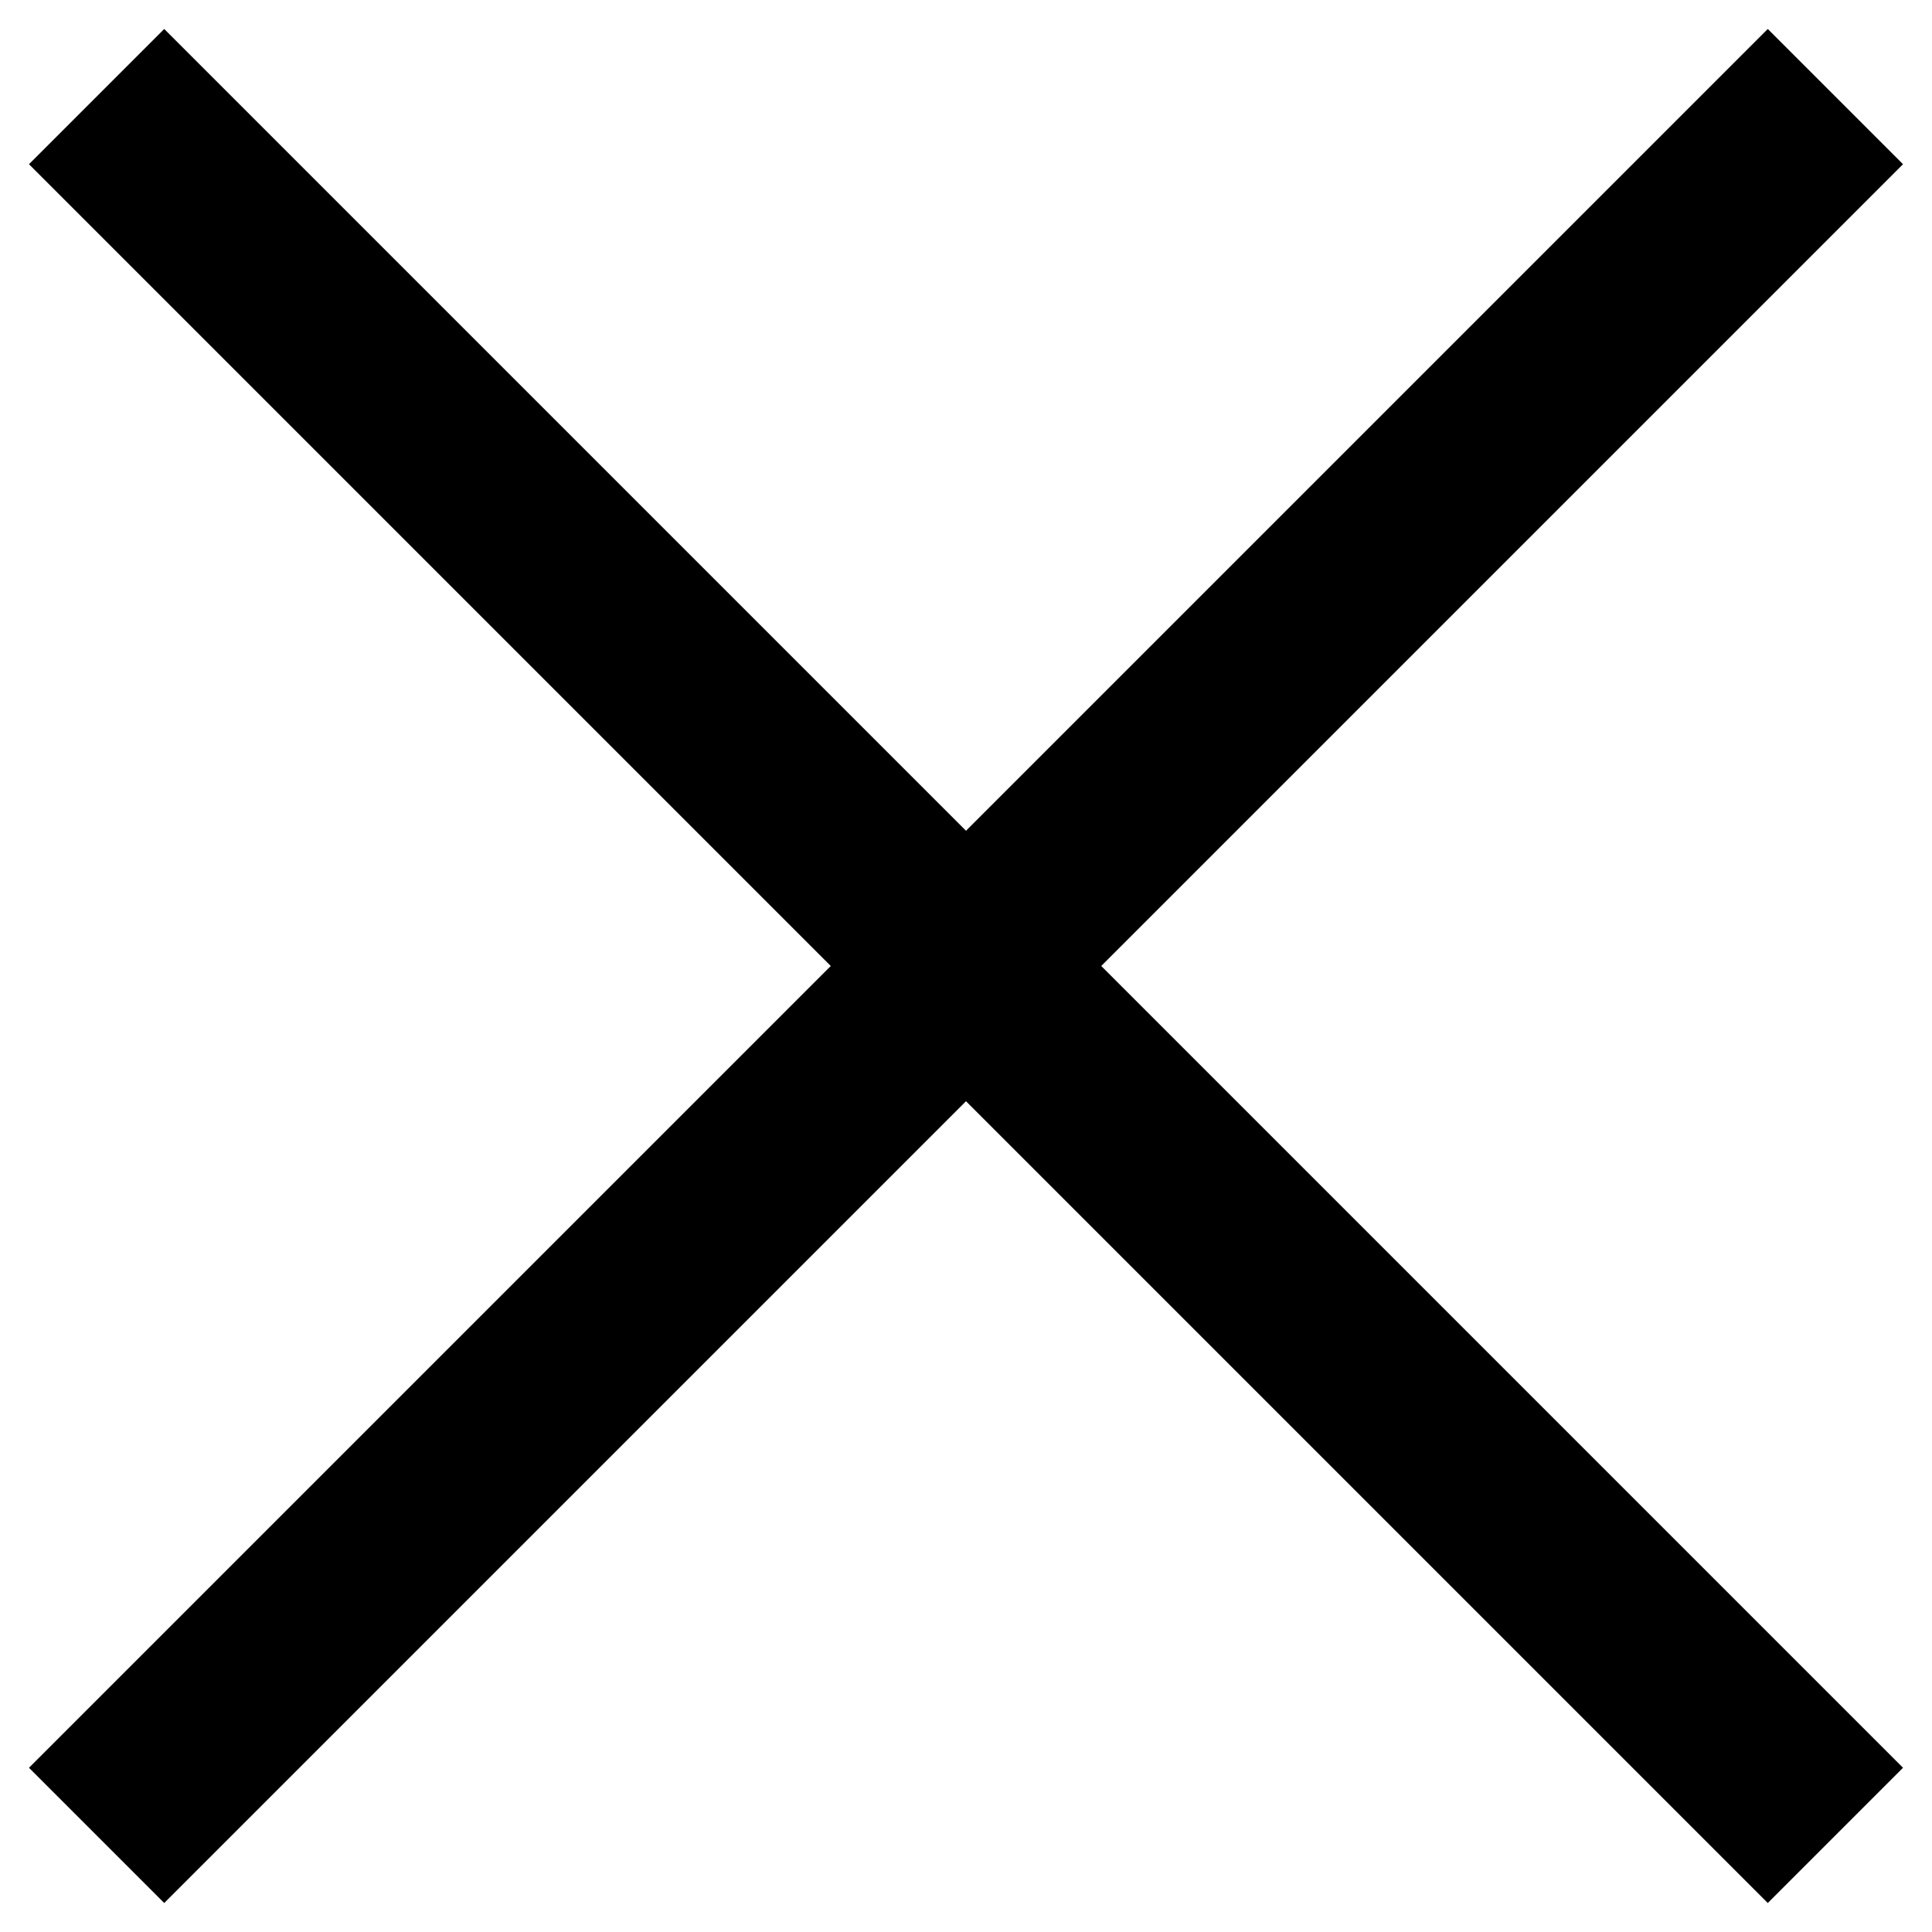
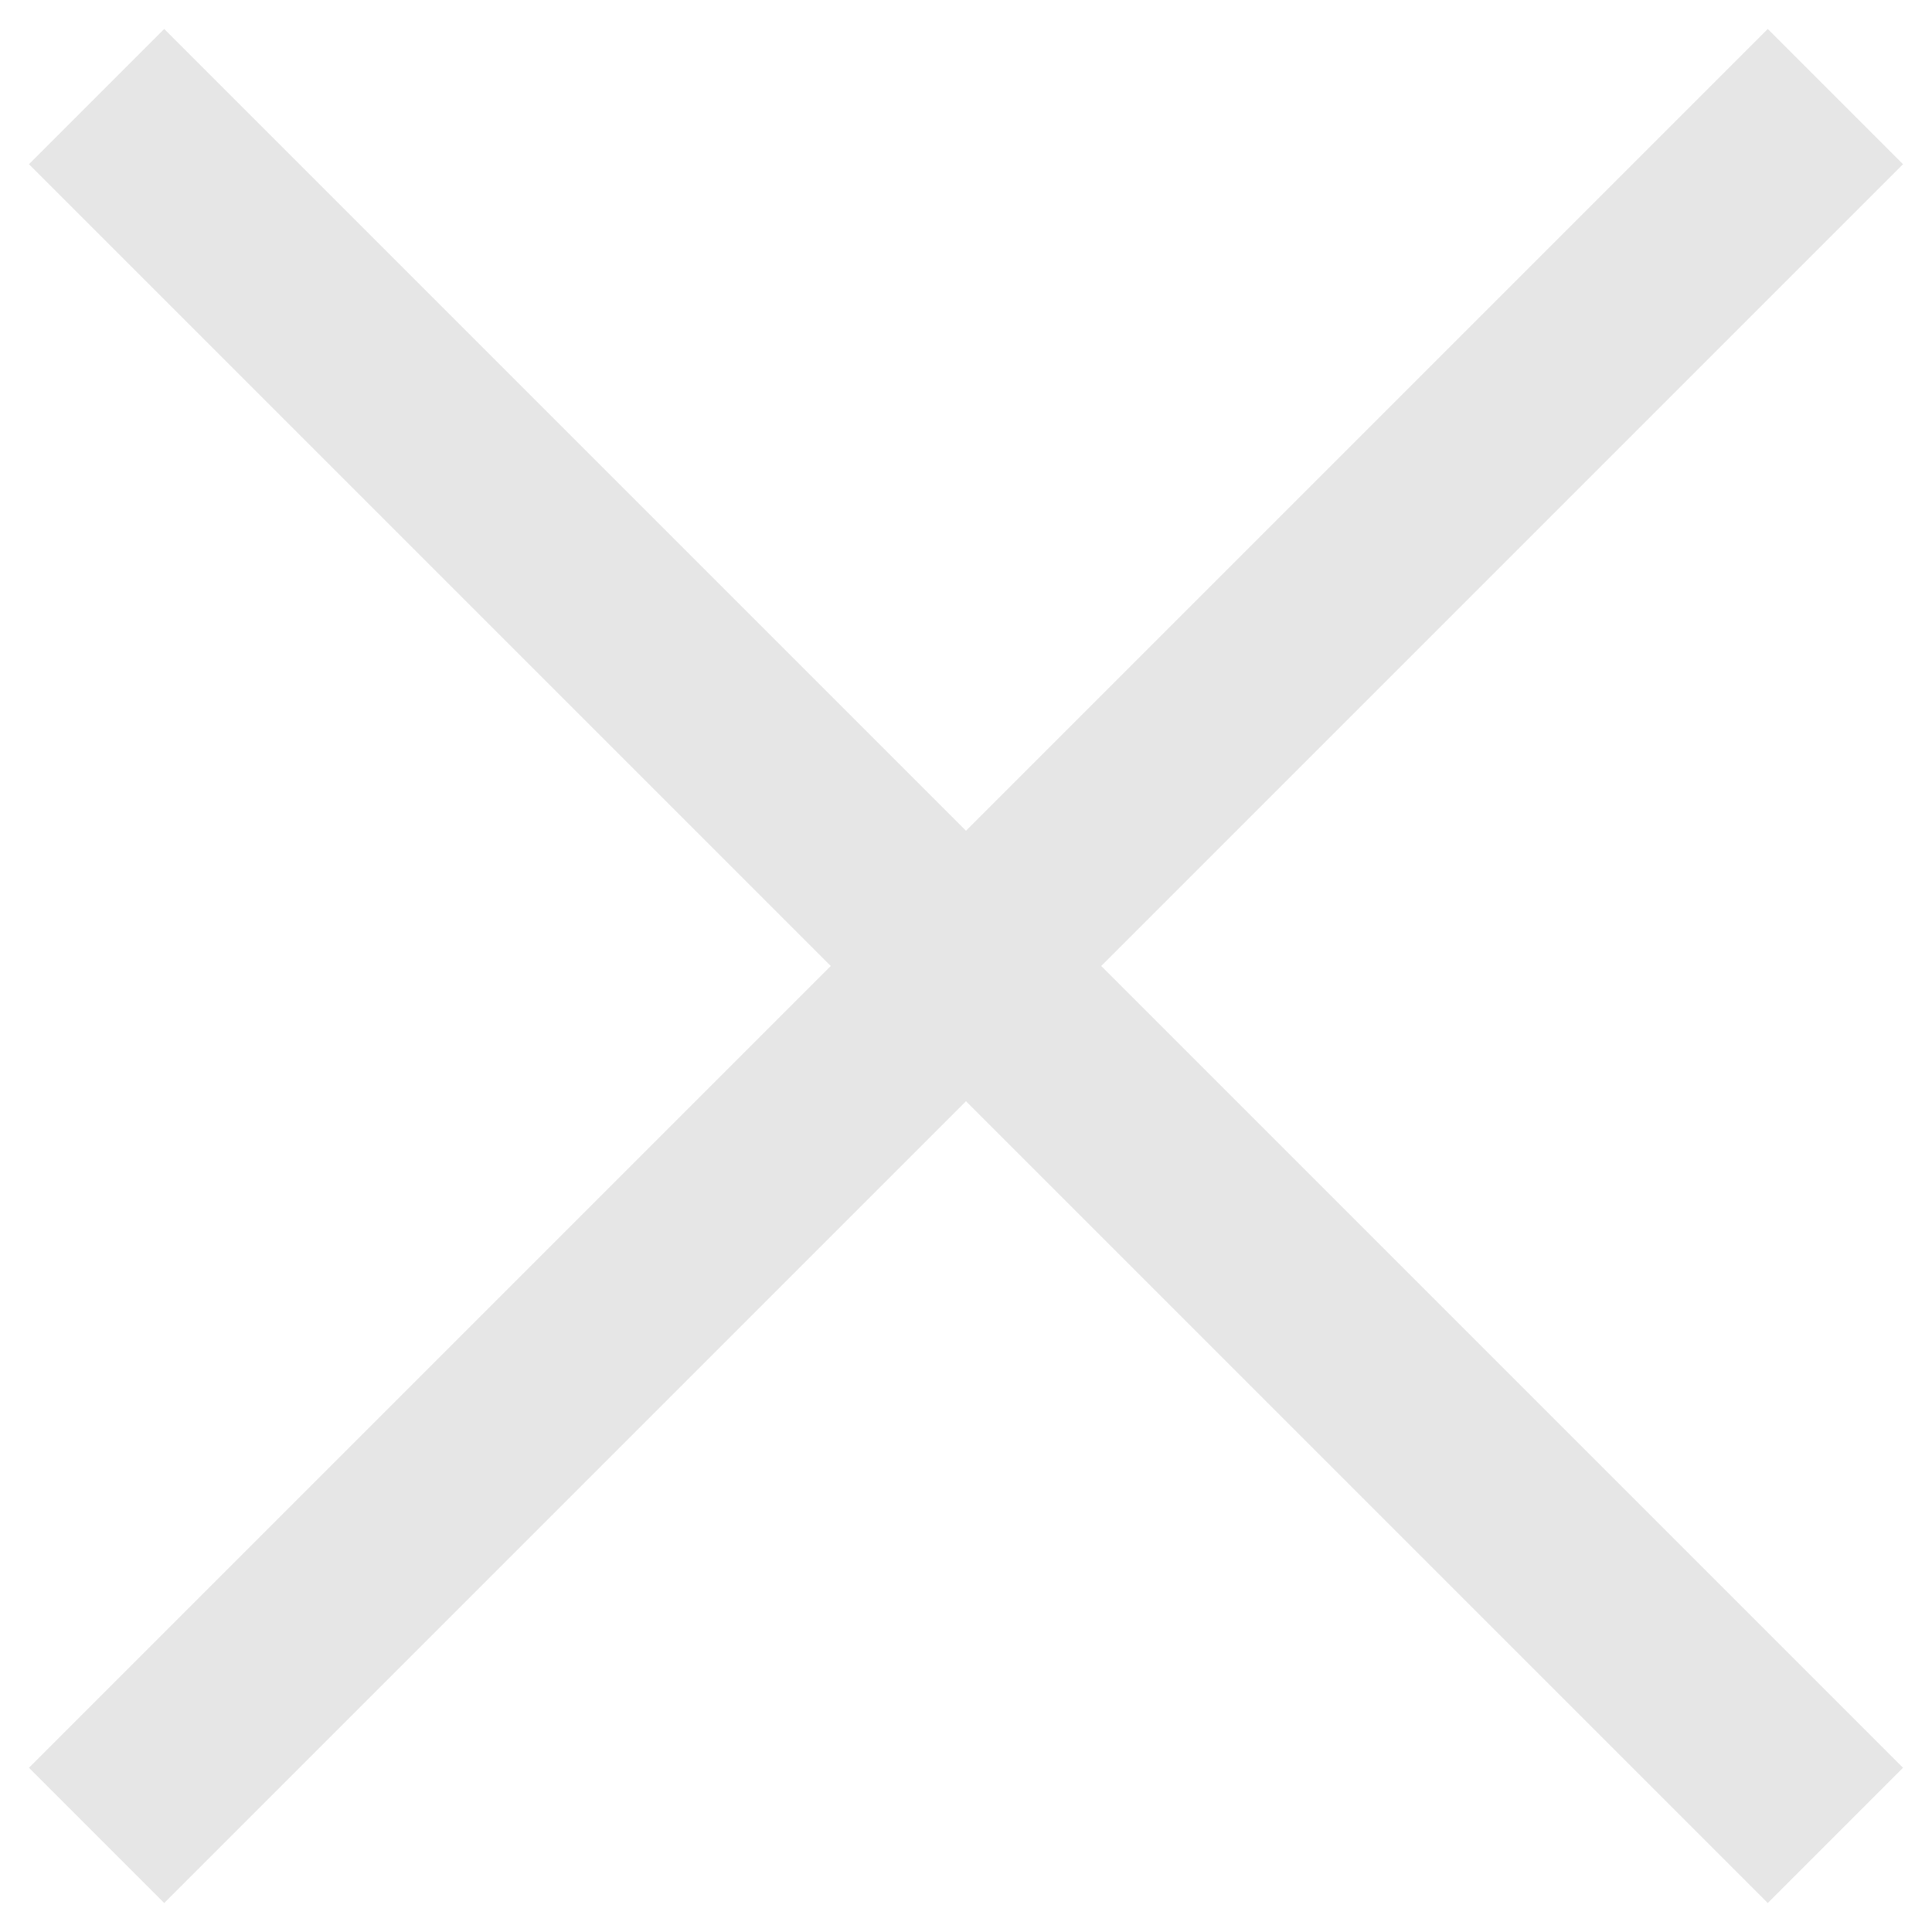
- <svg xmlns="http://www.w3.org/2000/svg" class="close-icon" version="1.1" x="0px" y="0px" width="20px" height="20px" viewBox="0 0 20 20" style="enable-background:new 0 0 20 20;" xml:space="preserve">
-   <polygon points="19.7,1.7 18.3,0.3 10,8.6 1.7,0.3 0.3,1.7 8.6,10 0.3,18.3 1.7,19.7 10,11.4 18.3,19.7 19.7,18.3     11.4,10 " />
+ <svg xmlns="http://www.w3.org/2000/svg" id="SvgjsSvg1001" width="288" height="288" version="1.1">
+   <defs id="SvgjsDefs1002" />
+   <g id="SvgjsG1008" transform="matrix(1,0,0,1,0,0)">
+     <svg width="288" height="288" class="close-icon" enable-background="new 0 0 20 20" viewBox="0 0 20 20">
+       <polygon points="19.7 1.7 18.3 .3 10 8.6 1.7 .3 .3 1.7 8.6 10 .3 18.3 1.7 19.7 10 11.4 18.3 19.7 19.7 18.3 11.4 10" fill="#e6e6e6" class="color000 svgShape" />
+     </svg>
+   </g>
</svg>
